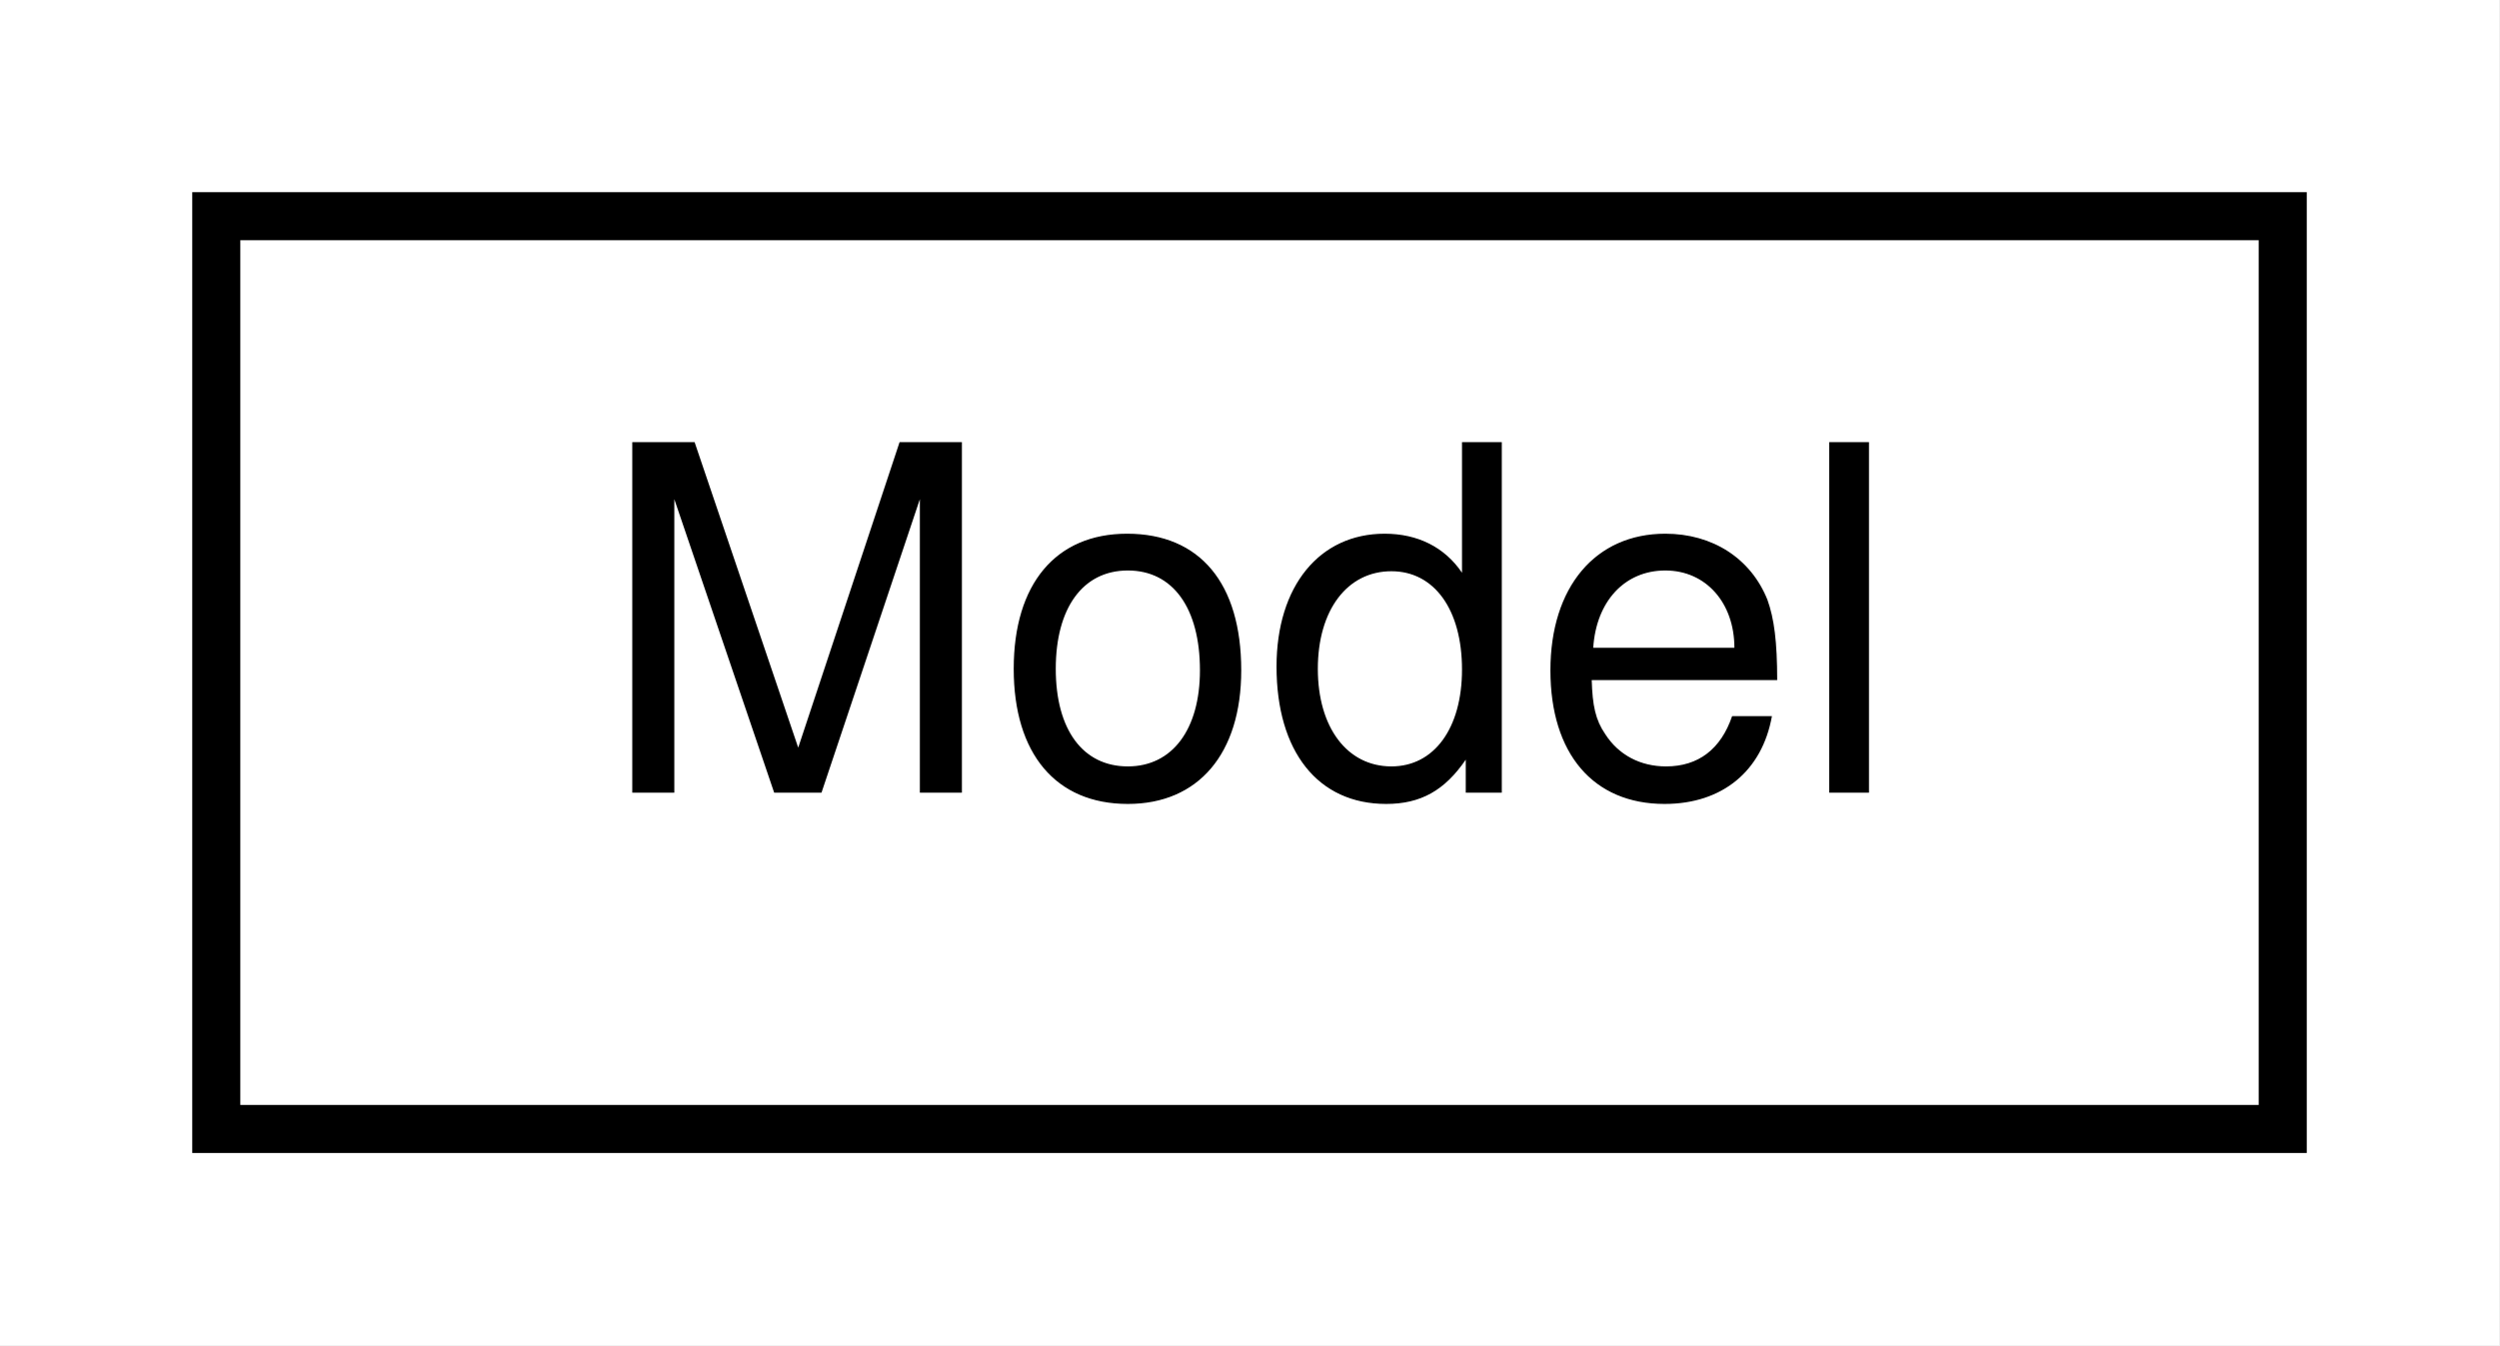
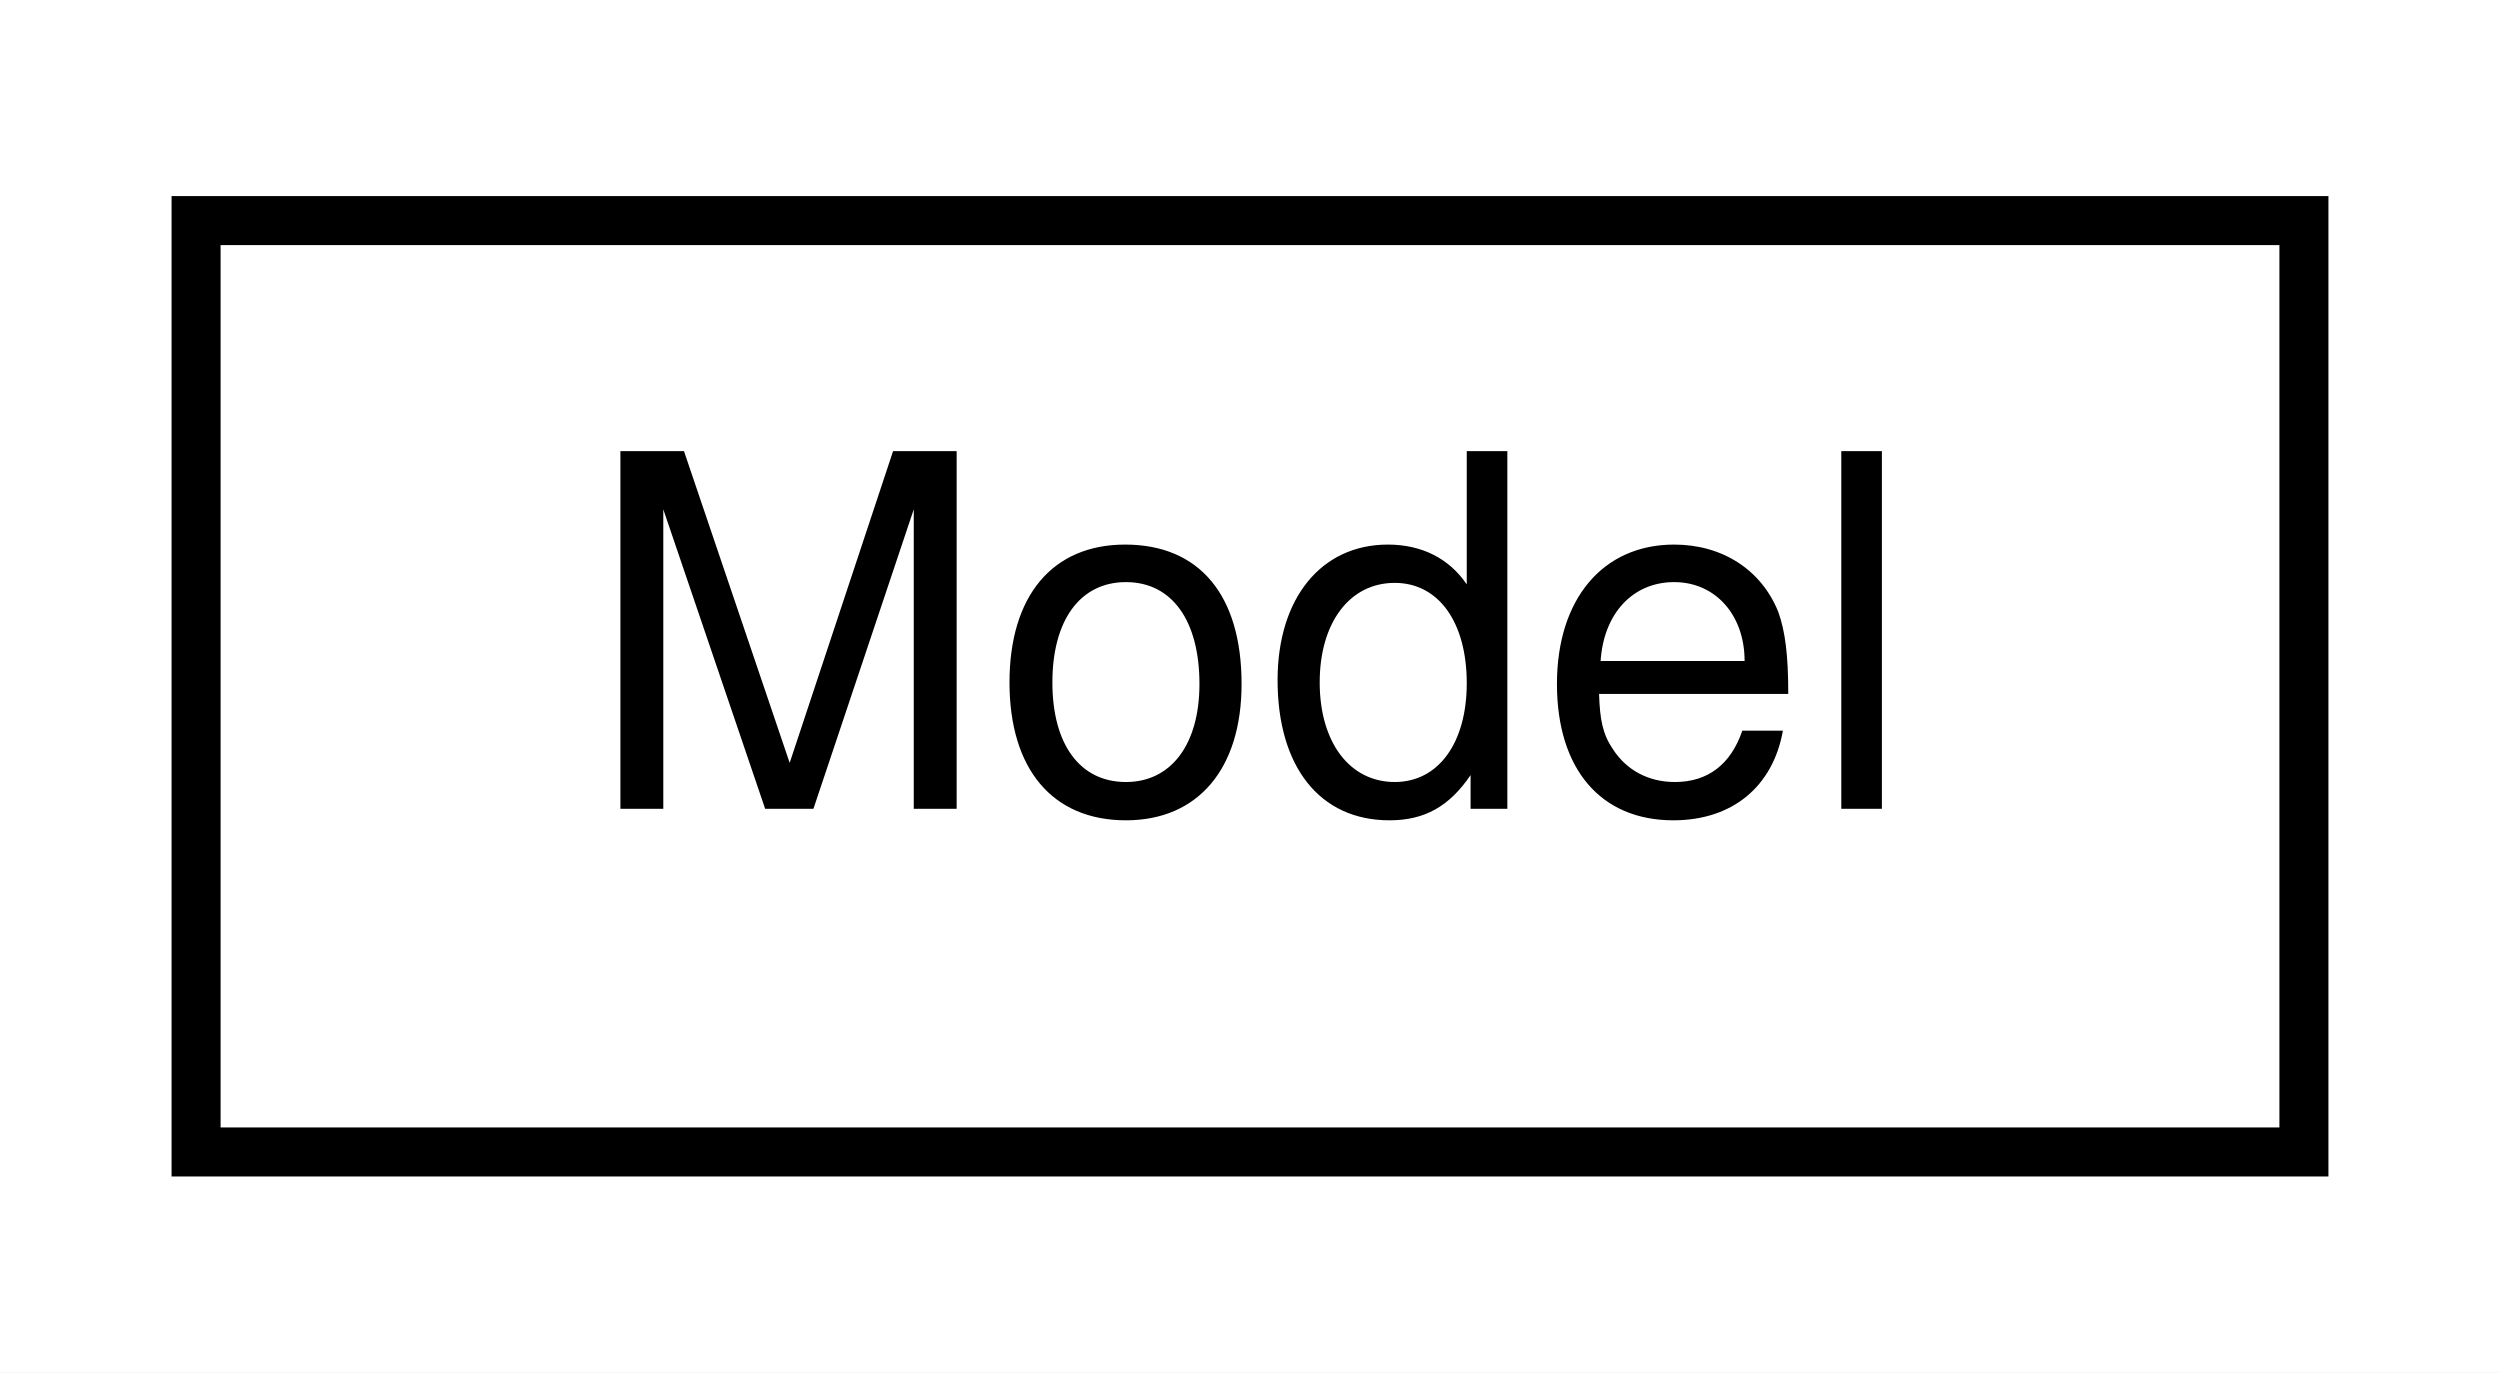
- <svg xmlns="http://www.w3.org/2000/svg" xmlns:xlink="http://www.w3.org/1999/xlink" width="52pt" height="28pt" viewBox="0.00 0.00 52.00 28.00">
+ <svg xmlns="http://www.w3.org/2000/svg" xmlns:xlink="http://www.w3.org/1999/xlink" width="51pt" height="28pt" viewBox="0.00 0.00 51.00 28.00">
  <g id="graph0" class="graph" transform="scale(1 1) rotate(0) translate(4 24)">
-     <polygon fill="white" stroke="none" points="-4,4 -4,-24 48,-24 48,4 -4,4" />
+     <polygon fill="white" stroke="none" points="-4,4 -4,-24 47,-24 47,4 -4,4" />
    <g id="node1" class="node">
      <g id="a_node1">
        <a xlink:href="structse3_1_1Model.html" target="_top" xlink:title="Model">
-           <polygon fill="white" stroke="black" points="0.5,-0.5 0.5,-19.5 43.5,-19.5 43.5,-0.5 0.5,-0.5" />
-           <text text-anchor="middle" x="22" y="-7.5" font-family="Helvetica,sans-Serif" font-size="10.00">Model</text>
+           <polygon fill="white" stroke="black" points="0,-0.5 0,-19.5 43,-19.5 43,-0.5 0,-0.5" />
+           <text text-anchor="middle" x="21.5" y="-7.5" font-family="Helvetica,sans-Serif" font-size="10.00">Model</text>
        </a>
      </g>
    </g>
  </g>
</svg>
